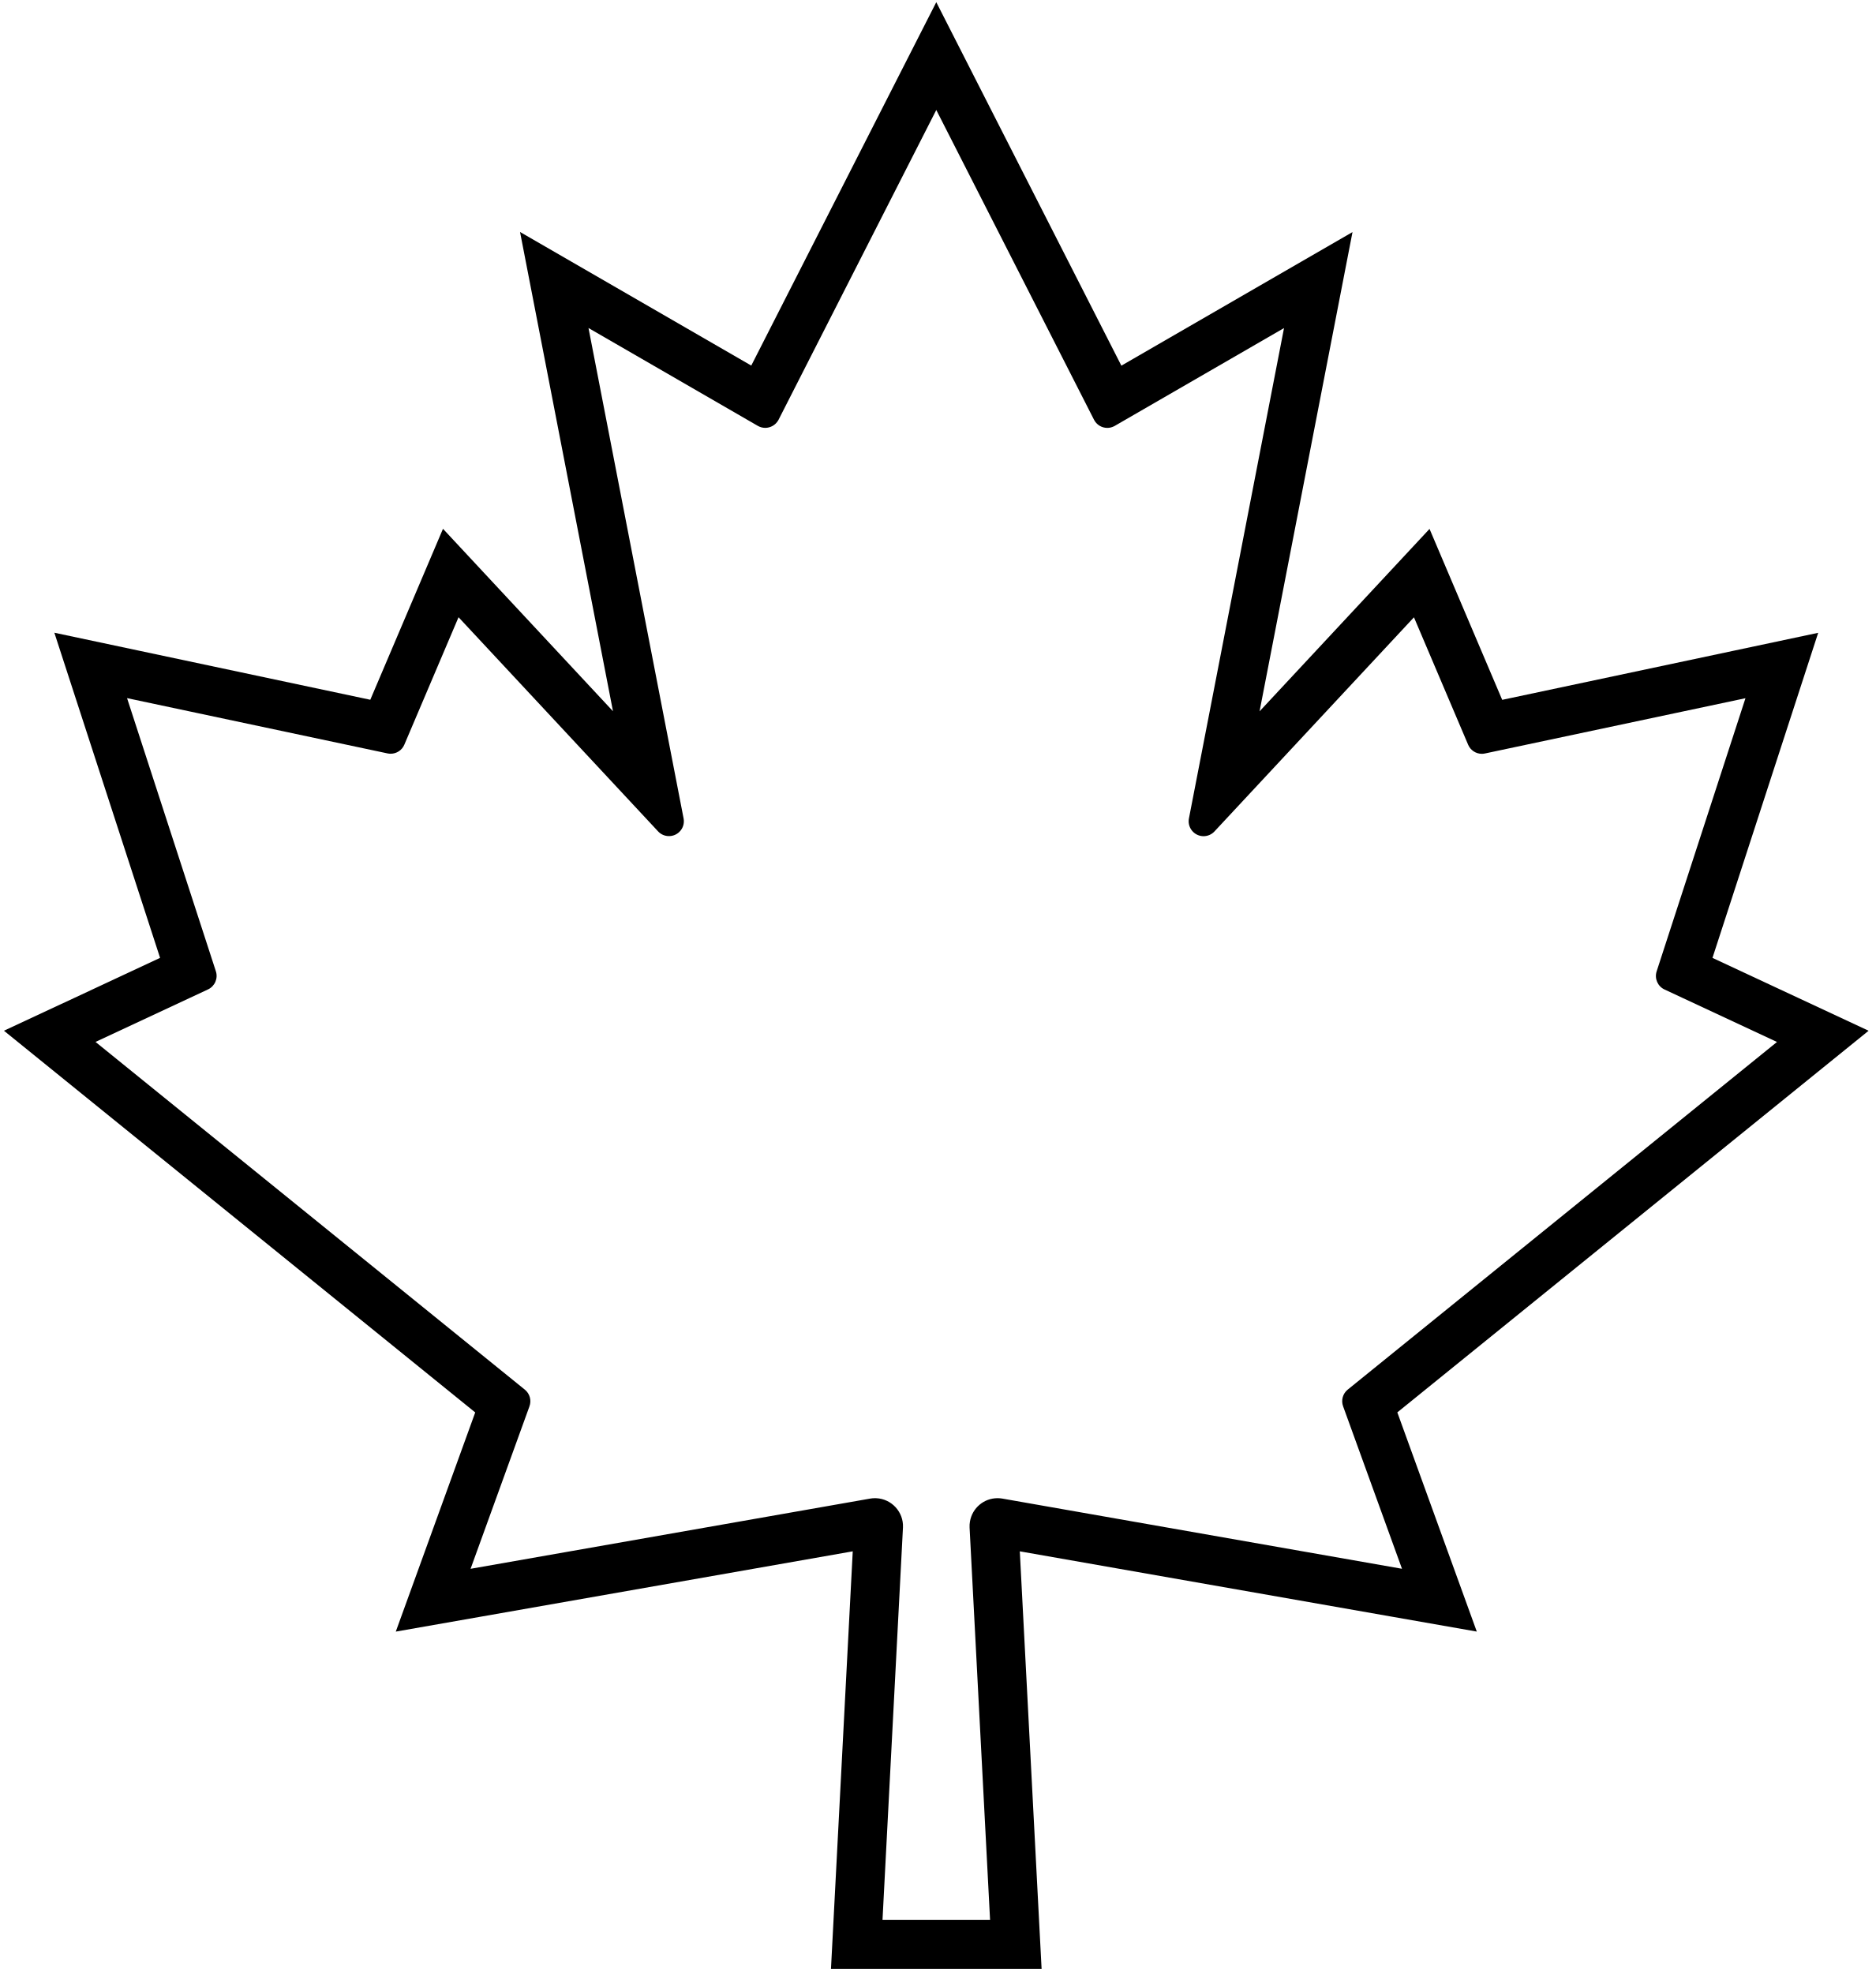
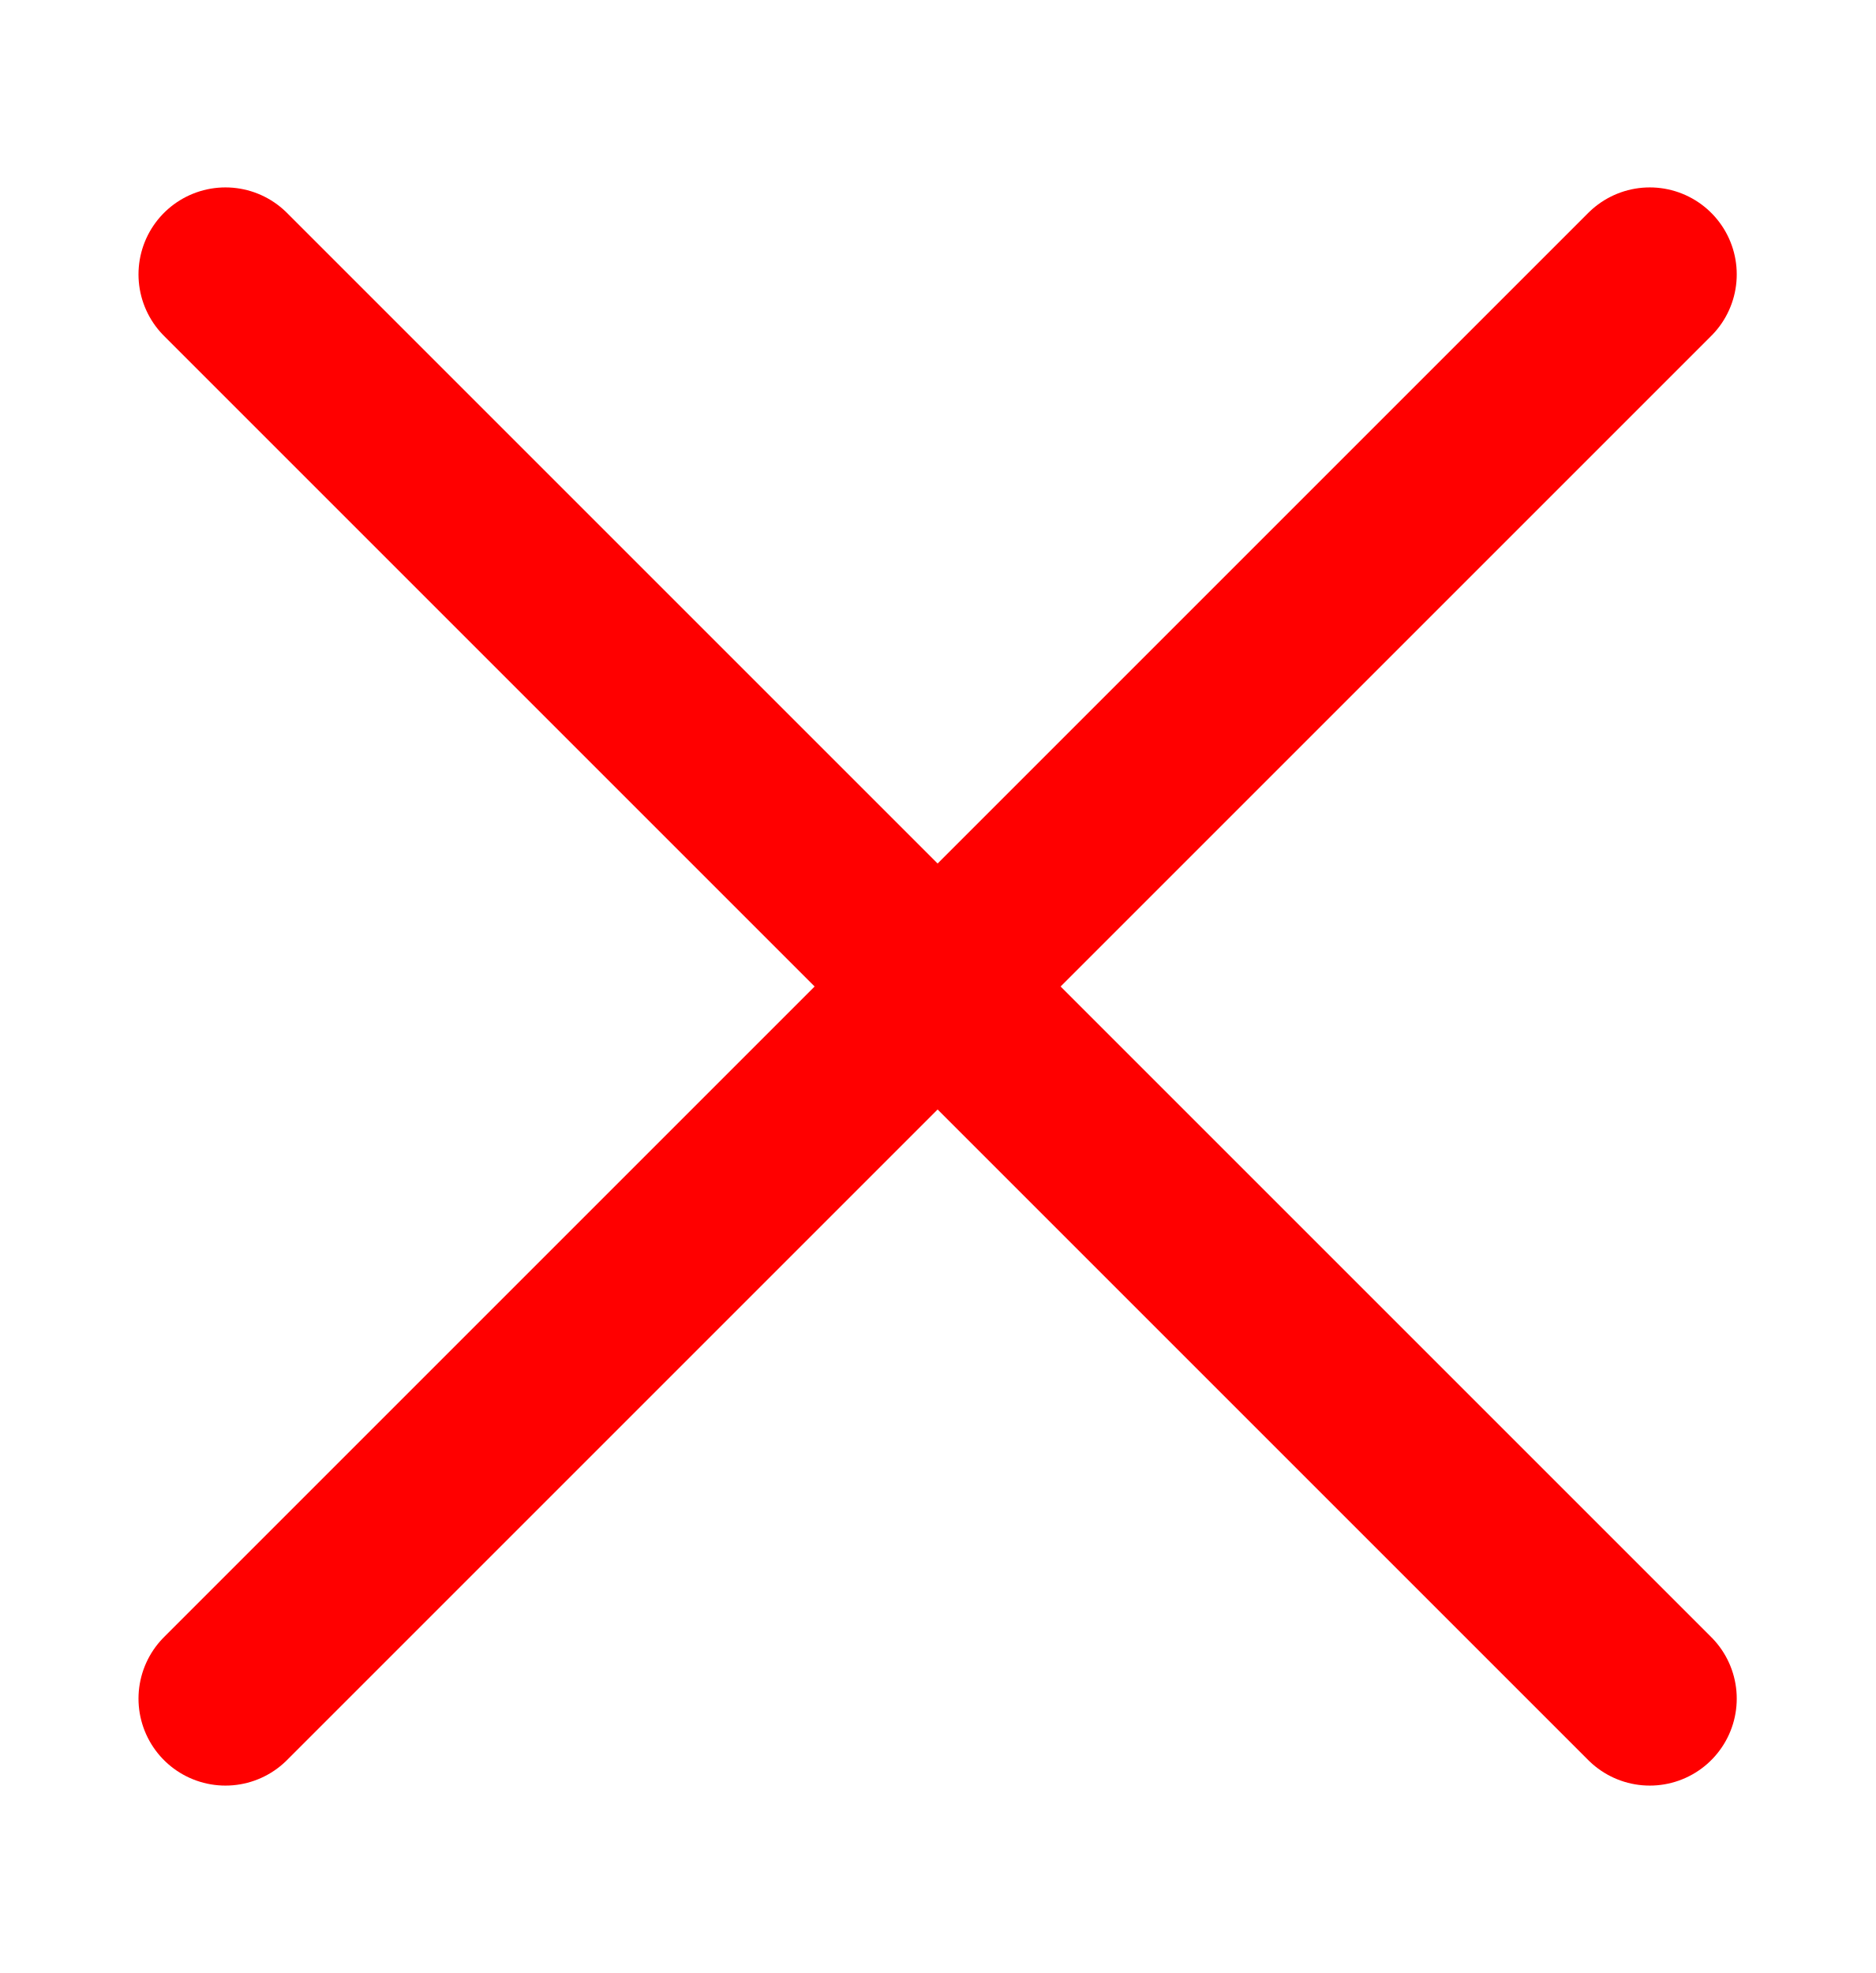
<svg xmlns="http://www.w3.org/2000/svg" version="1.1" id="Layer_1" x="0px" y="0px" viewBox="0 0 690 726" style="enable-background:new 0 0 690 726;" xml:space="preserve">
-   <g>
-     <path d="M344.51,40.47l58,113.91c0.95,1.91,2.84,3.07,4.93,3.07c0.85,0,1.67-0.2,2.44-0.58c0.15-0.07,0.21-0.11,0.27-0.14   l62.31-36.01l-34.99,180.45c-0.57,2.96,1.38,5.84,4.35,6.42c0.34,0.07,0.69,0.1,1.03,0.1c1.5,0,2.95-0.62,3.98-1.71l73.44-78.83   l19.95,46.92c0.86,2,2.84,3.31,5.03,3.31c0.37,0,0.75-0.04,1.12-0.12l95.88-20.34l-32.68,100.5c-0.86,2.63,0.37,5.49,2.87,6.67   l41.41,19.32L495.89,511.34c-1.82,1.47-2.5,3.95-1.68,6.16l21.66,59.76l-147.06-25.83c-0.57-0.1-1.16-0.15-1.75-0.15   c-5.03,0-9.3,3.61-10.16,8.57c-0.13,0.74-0.18,1.48-0.14,2.22l7.54,144.42h-39.58l7.53-144.45c0.26-5.65-4.15-10.49-9.84-10.75   c-0.15-0.01-0.3-0.01-0.46-0.01c-0.58,0-1.18,0.05-1.75,0.15l-147.05,25.84l21.65-59.74c0.83-2.23,0.15-4.7-1.68-6.18L35.15,383.4   l41.43-19.35c2.47-1.17,3.71-4.03,2.85-6.65L46.75,256.89l95.89,20.35c0.35,0.07,0.73,0.11,1.1,0.11c2.19,0,4.17-1.3,5.03-3.32   l19.95-46.91l73.48,78.86c1.02,1.07,2.43,1.68,3.95,1.68c1.41,0,2.75-0.53,3.77-1.5c1.37-1.29,1.97-3.17,1.61-5.01L216.54,120.7   l62.24,35.97c0.87,0.51,1.83,0.77,2.79,0.77c1.94,0,3.76-1.04,4.75-2.71c0.06-0.1,0.1-0.17,0.13-0.23L344.51,40.47 M344.51,0.8   l-16.04,31.5l-52.04,102.22l-50.88-29.4l-34.2-19.76l7.52,38.77l26.68,137.58l-43.66-46.85L163,194.58l-10.84,25.5l-15.91,37.41   l-85.76-18.2l-30.49-6.47l9.64,29.65l29.26,89.99l-31.36,14.65L1.45,379.27l22.37,18.12l151.04,122.34l-18.63,51.41l-10.6,29.24   l30.64-5.38l137.5-24.16l-7.02,134.72l-0.99,18.94h18.96h39.58h18.96l-0.99-18.94l-7.03-134.72l137.51,24.15l30.64,5.38   l-10.6-29.24l-18.64-51.42L665.18,397.4l22.38-18.12l-26.1-12.18l-31.35-14.63l29.26-89.98l9.64-29.64l-30.49,6.47l-85.78,18.2   l-15.9-37.4l-10.84-25.5l-18.89,20.28l-43.65,46.85l26.68-137.58l7.52-38.77l-34.2,19.76l-50.85,29.39L360.55,32.3L344.51,0.8   L344.51,0.8z" />
-   </g>
+   <line style="fill:none;stroke:#FF0000;stroke-width:64;stroke-linecap:round;stroke-miterlimit:10;" x1="82.96" y1="100.96" x2="607.04" y2="625.04" />
+   <line style="fill:none;stroke:#FF0000;stroke-width:64;stroke-linecap:round;stroke-miterlimit:10;" x1="607.04" y1="100.96" x2="82.96" y2="625.04" />
</svg>
